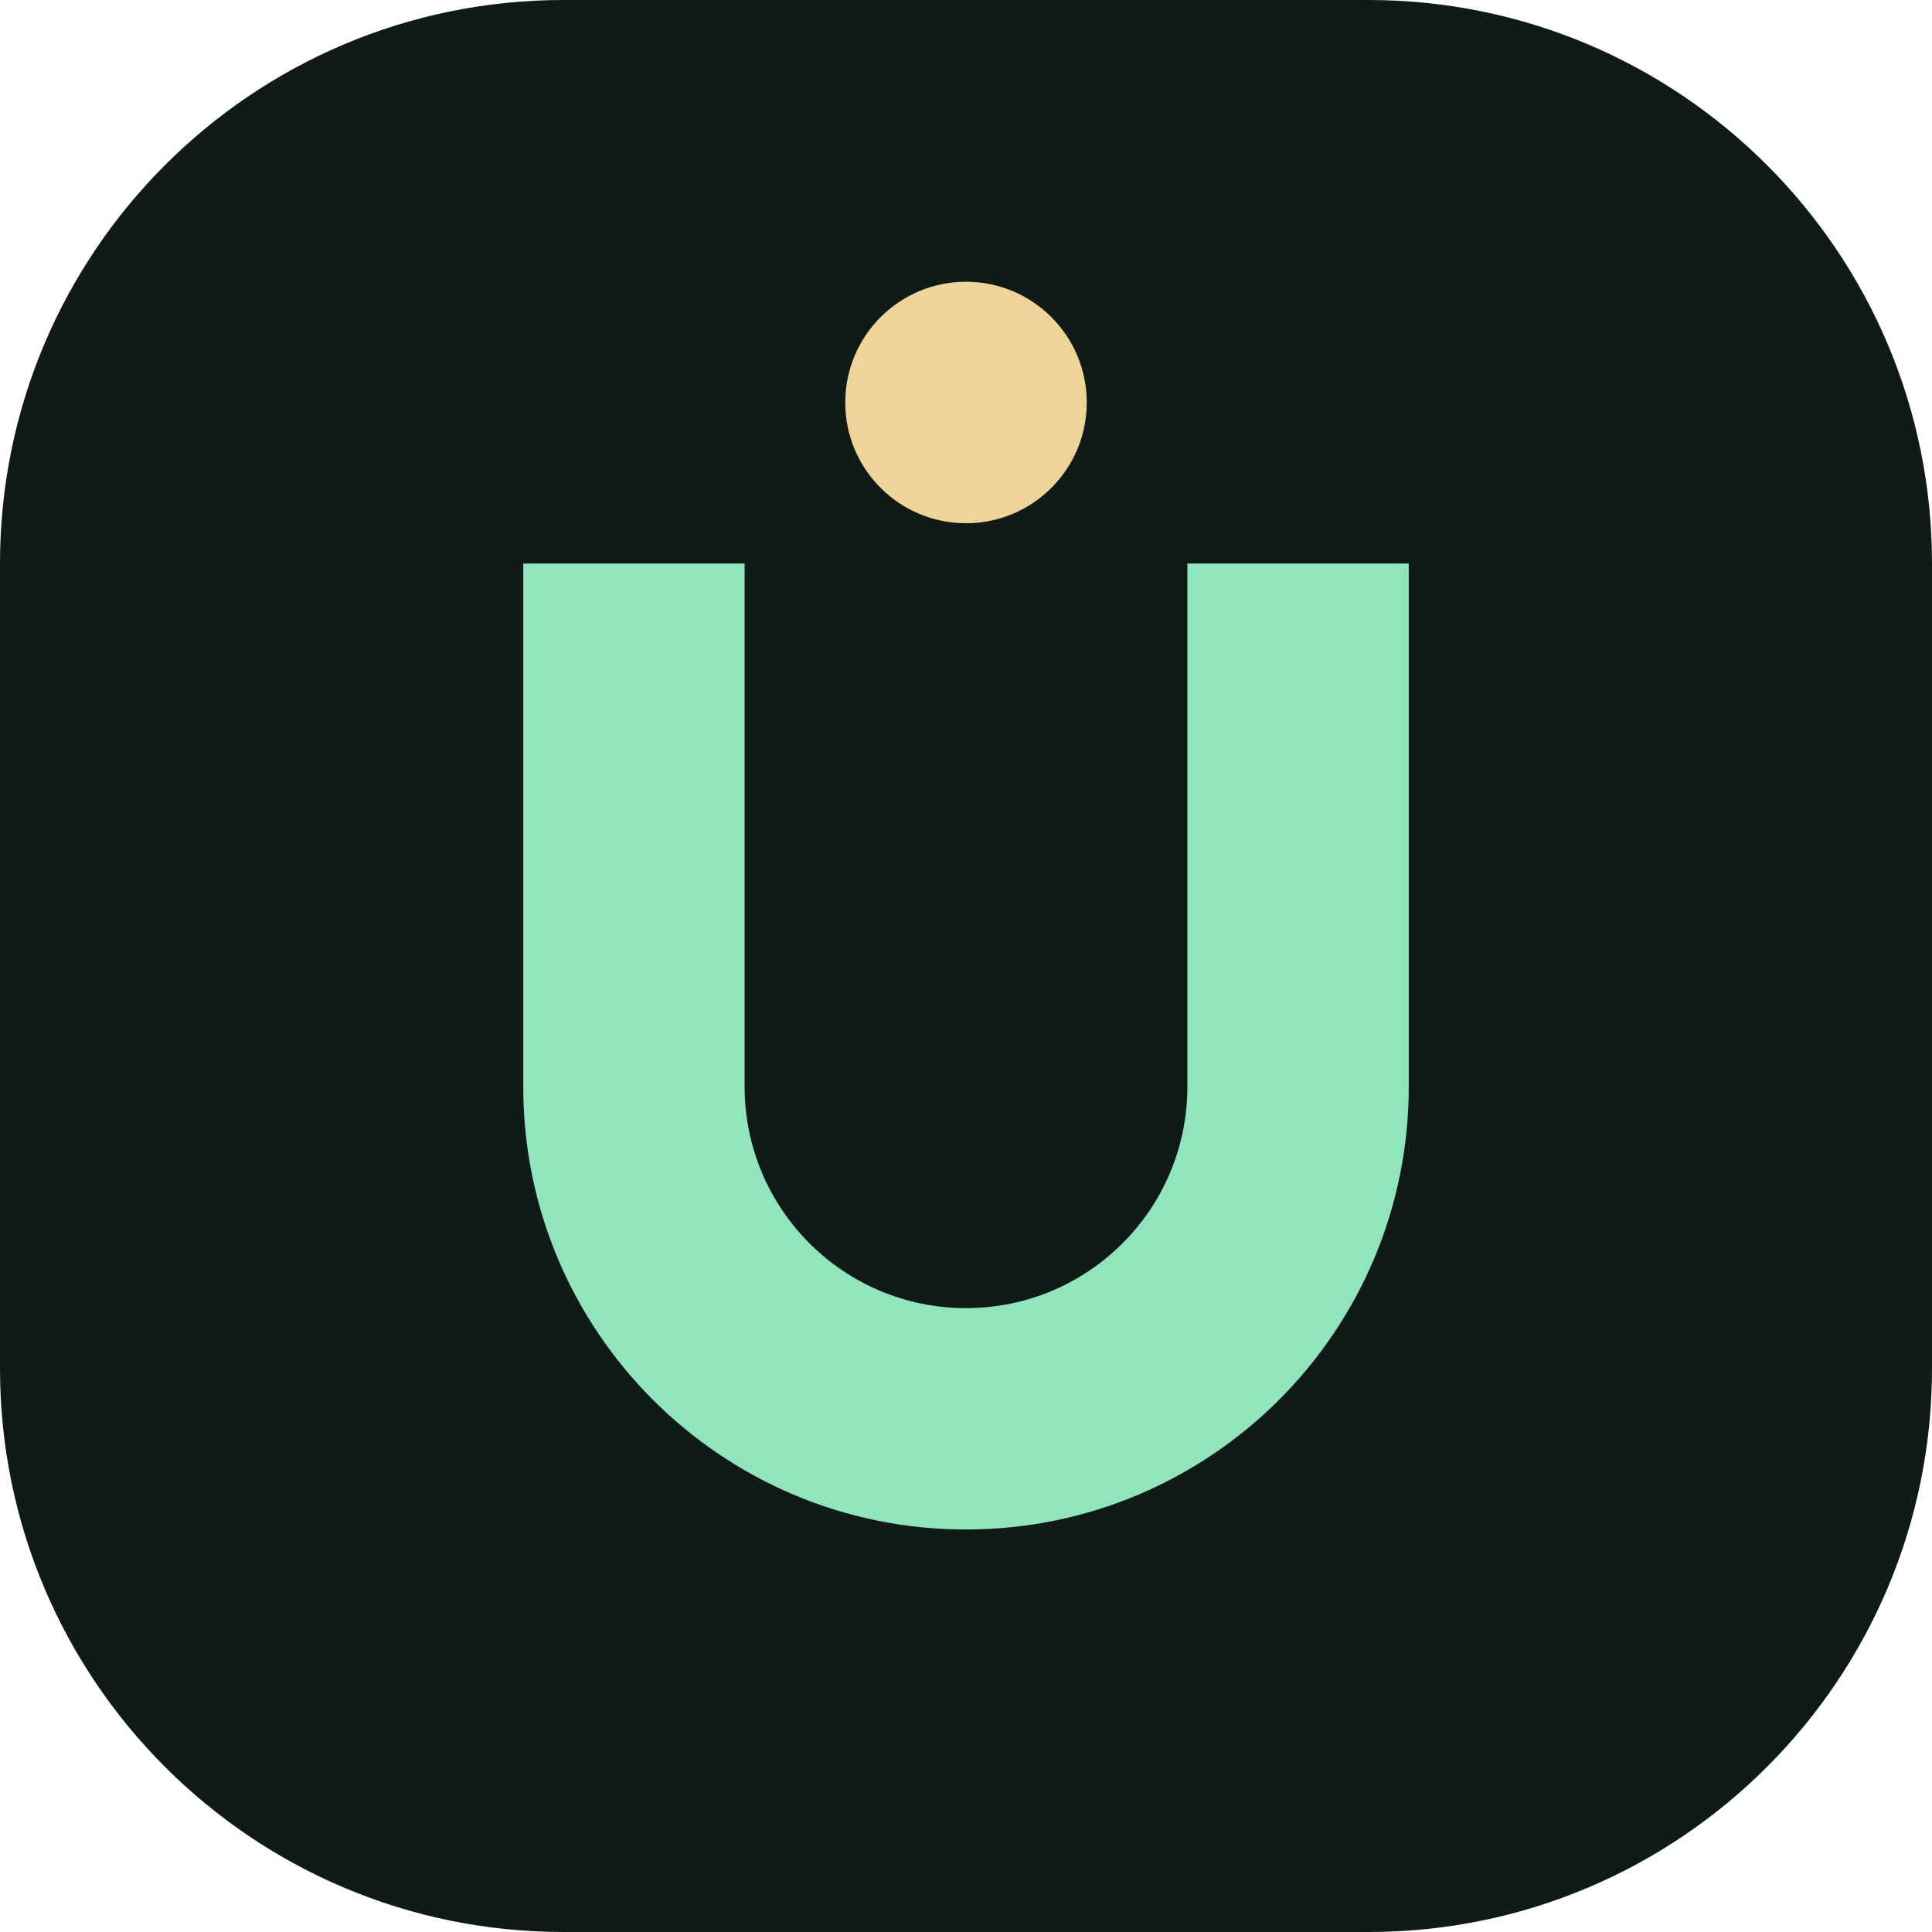
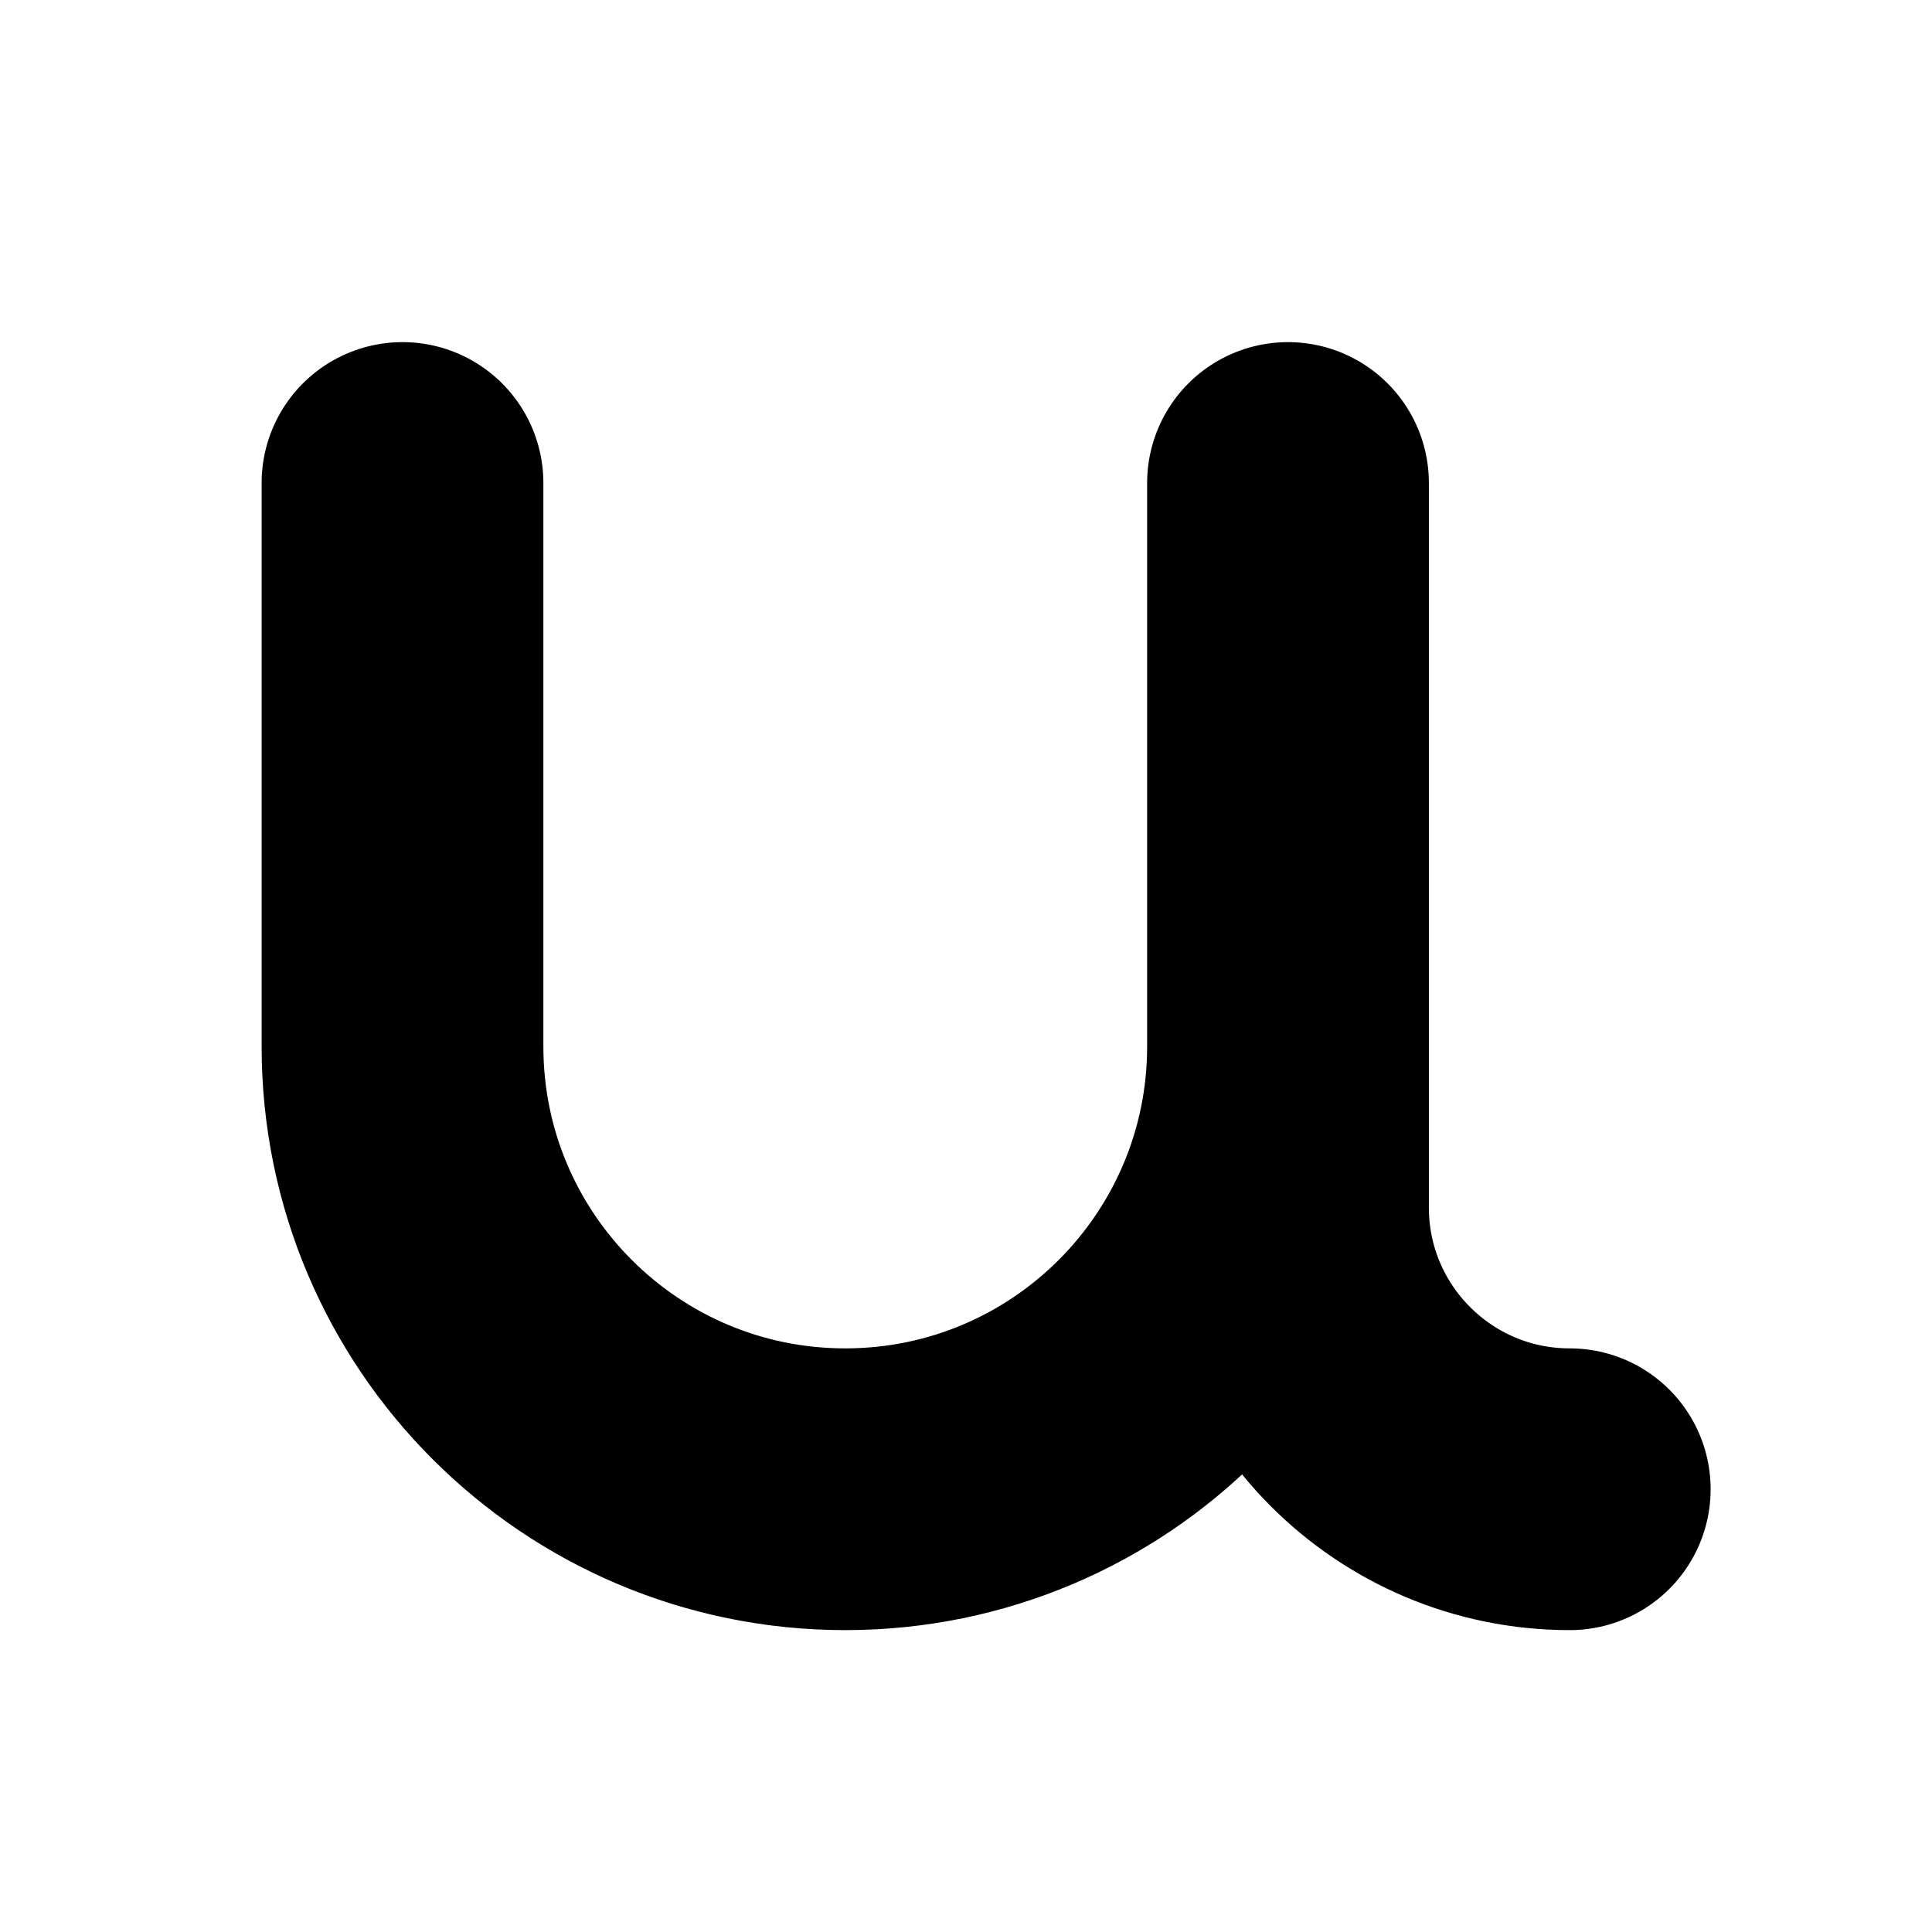
<svg xmlns="http://www.w3.org/2000/svg" width="48" height="48" viewBox="0 0 48 48" fill="none">
-   <rect width="48" height="48" rx="14" fill="#101b18" />
-   <path d="M13 14V27C13 33.075 17.925 38 24 38C30.075 38 35 33.075 35 27V14H29.5V27C29.5 30.038 27.038 32.5 24 32.5C20.962 32.5 18.5 30.038 18.5 27V14H13Z" fill="#91e5bd" />
-   <circle cx="24" cy="10" r="3" fill="#efd49a" />
+   <path d="M10 12V26C10 32.075 14.925 37 21 37C27.075 37 32 32.075 32 26V12M32 26V30C32 33.866 35.134 37 39 37" stroke="#000000" stroke-width="7" stroke-linecap="round" stroke-linejoin="round" />
</svg>
